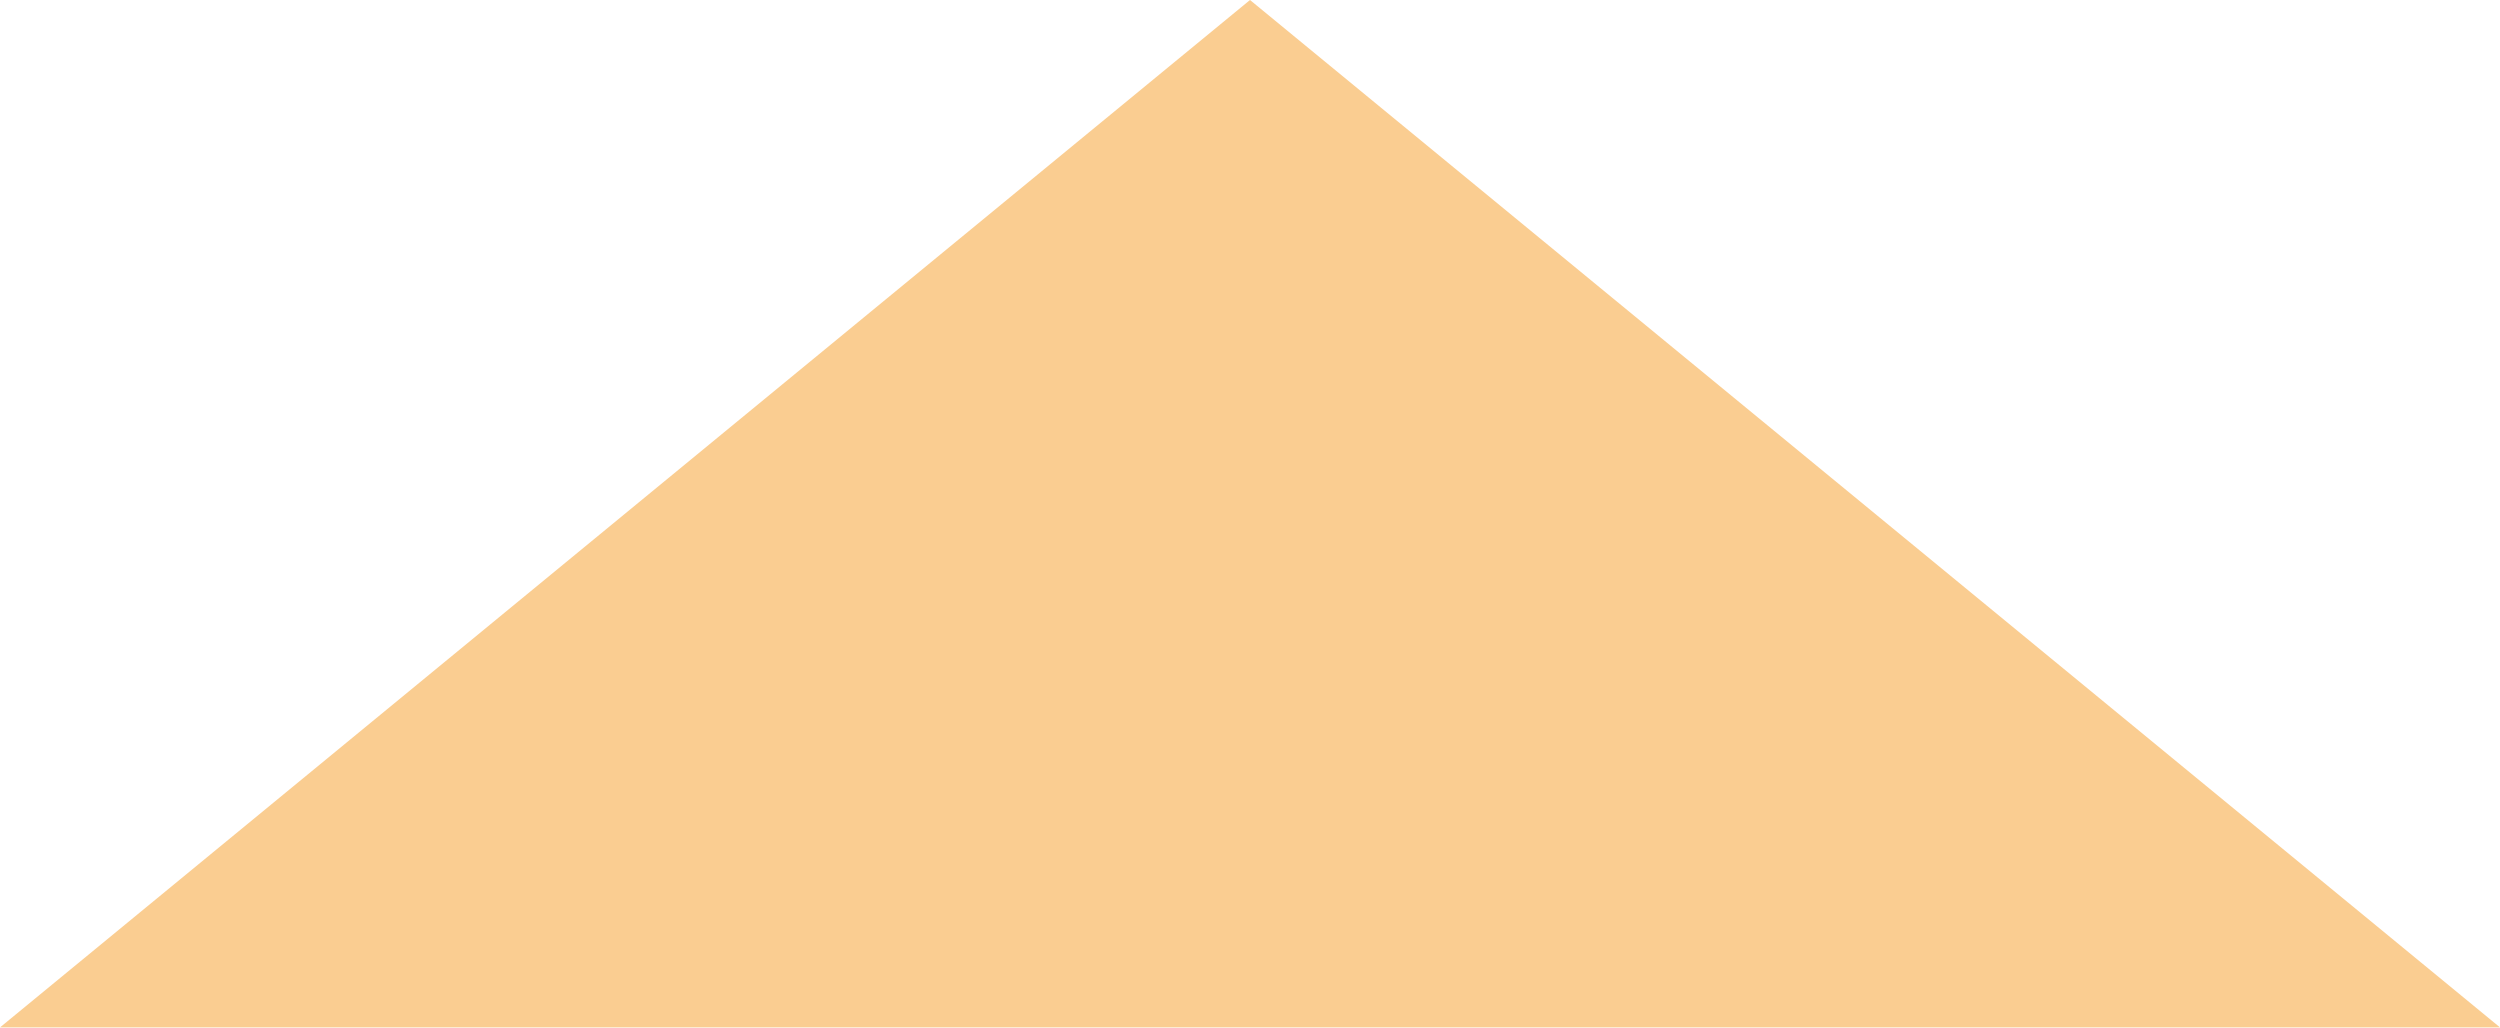
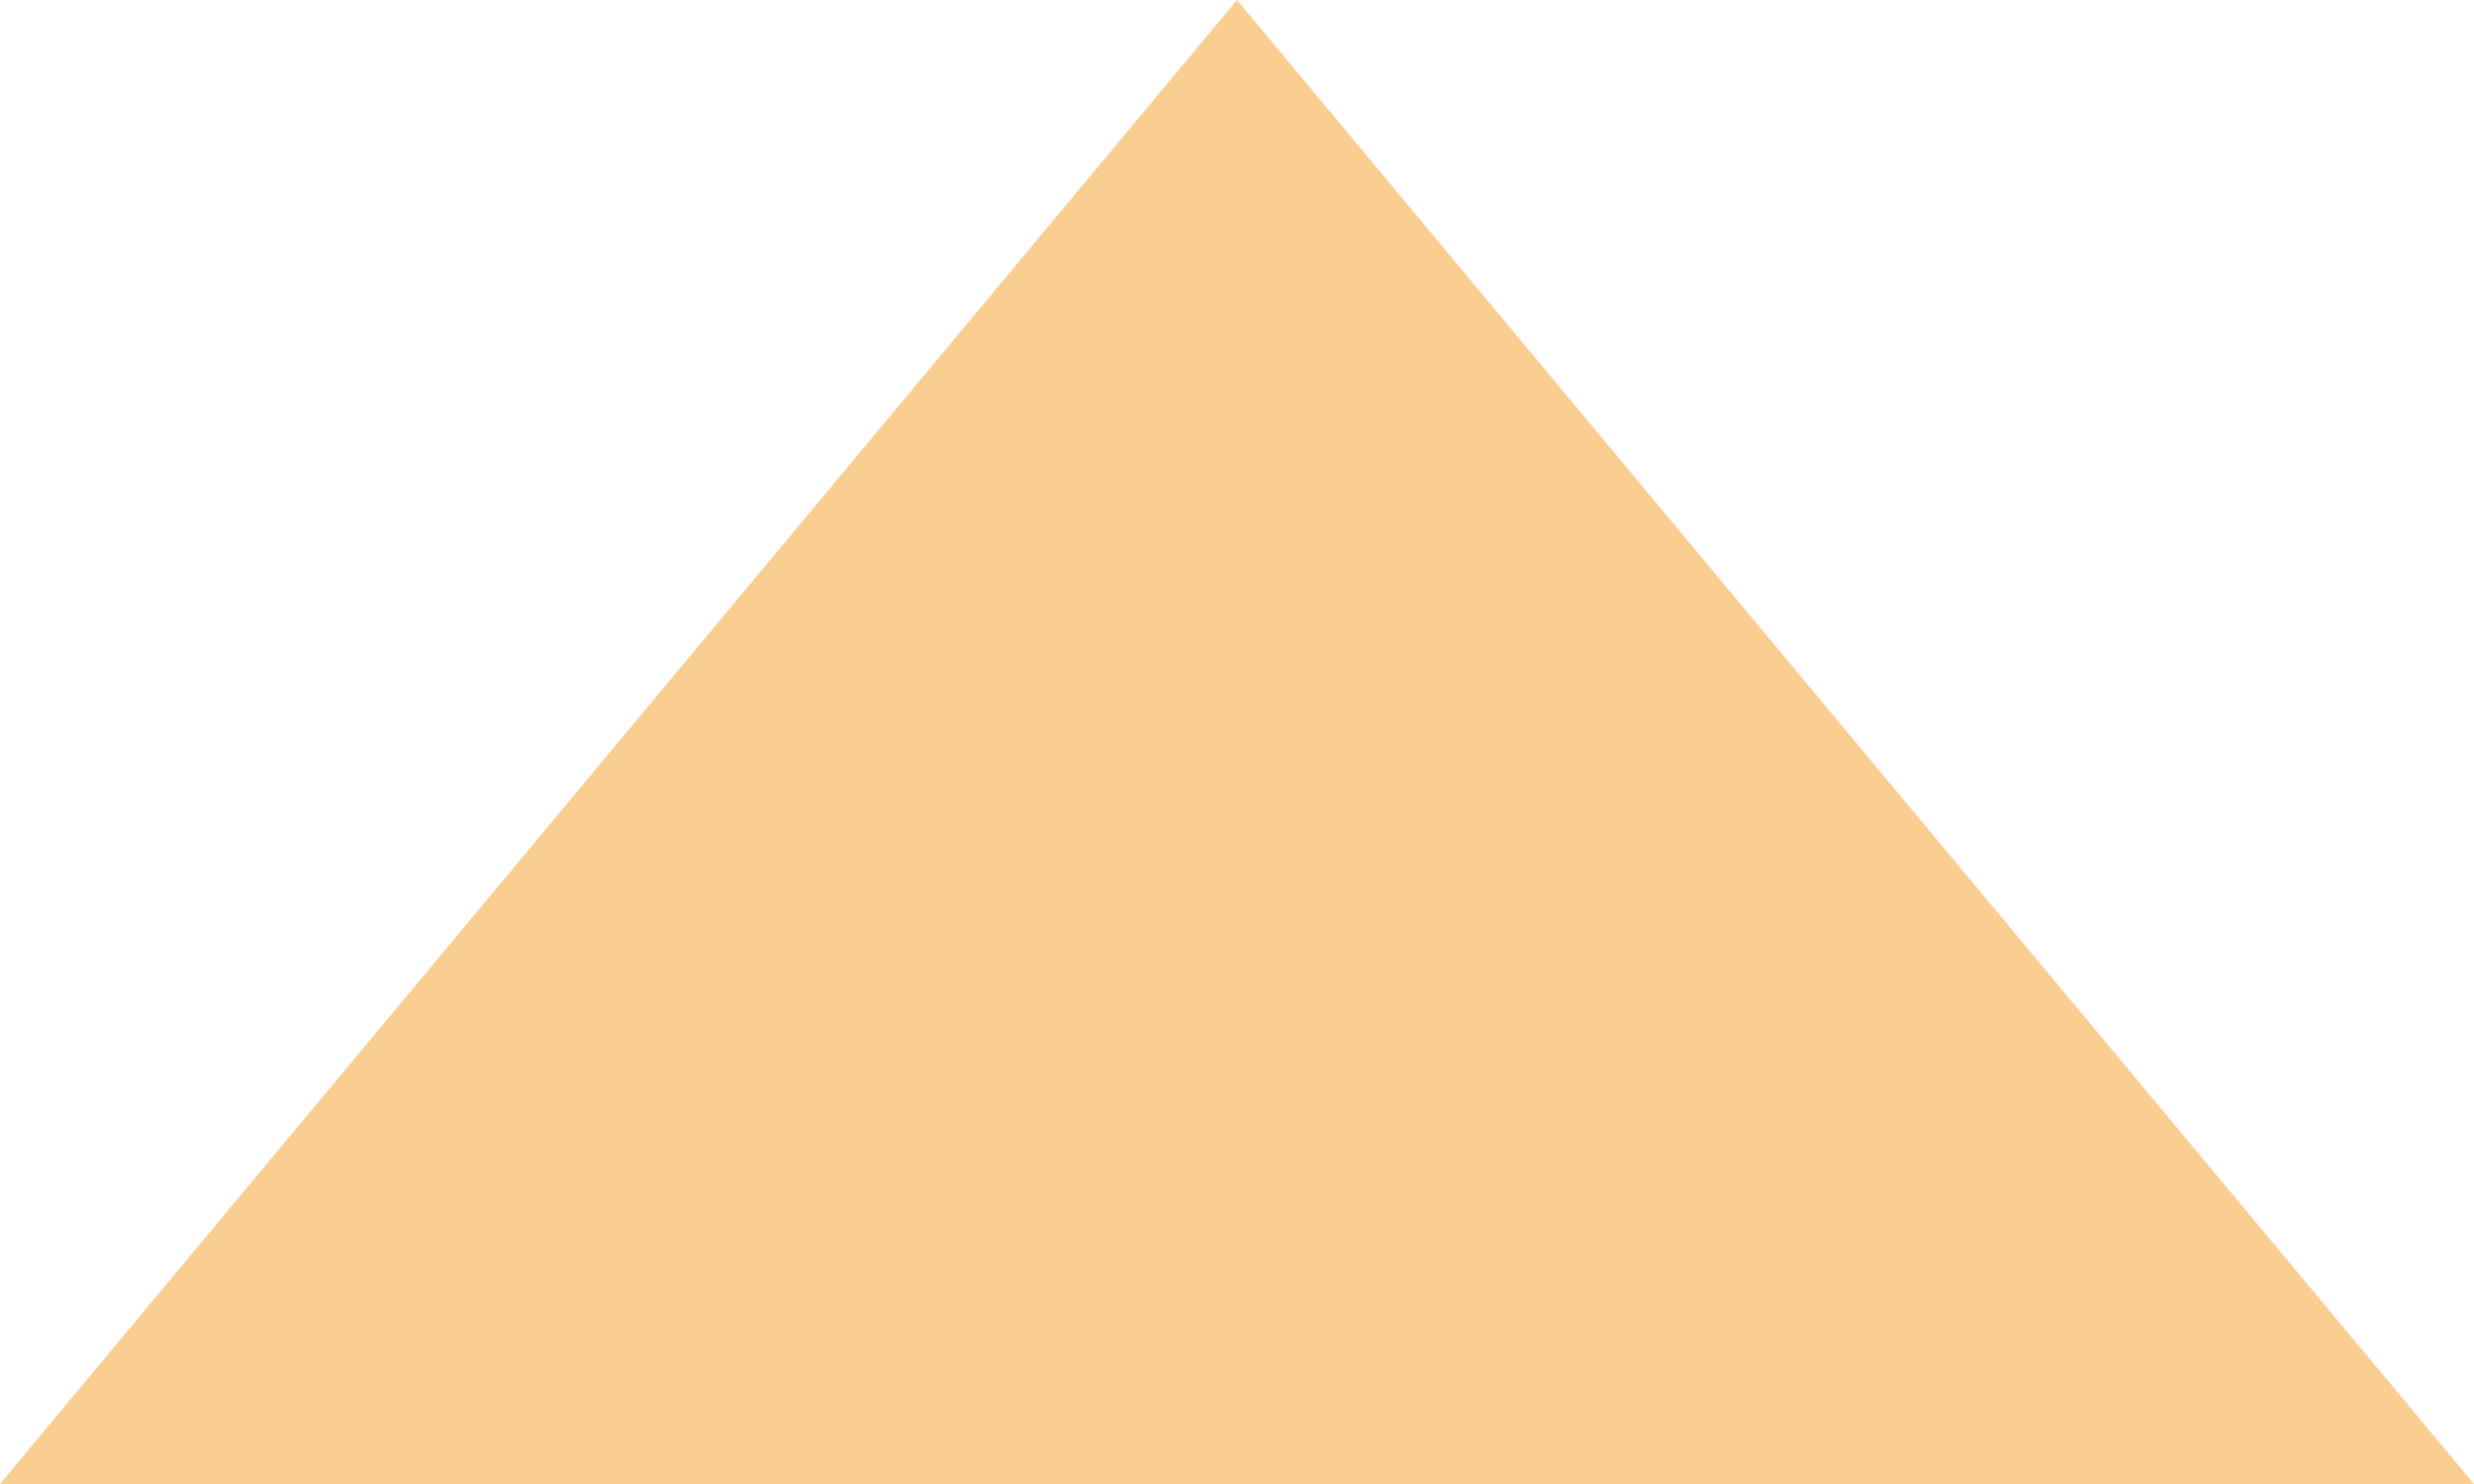
- <svg xmlns="http://www.w3.org/2000/svg" version="1.1" width="73px" height="30px">
-   <g transform="matrix(1 0 0 1 -630 -142 )">
-     <path d="M 630 172  L 666.5 142  L 703 172  L 630 172  Z " fill-rule="nonzero" fill="#facd91" stroke="none" />
+ <svg xmlns="http://www.w3.org/2000/svg" version="1.1" width="60px" height="36px">
+   <g transform="matrix(1 0 0 1 -774 -124 )">
+     <path d="M 774 160  L 804 124  L 834 160  L 774 160  Z " fill-rule="nonzero" fill="#facd91" stroke="none" />
  </g>
</svg>
